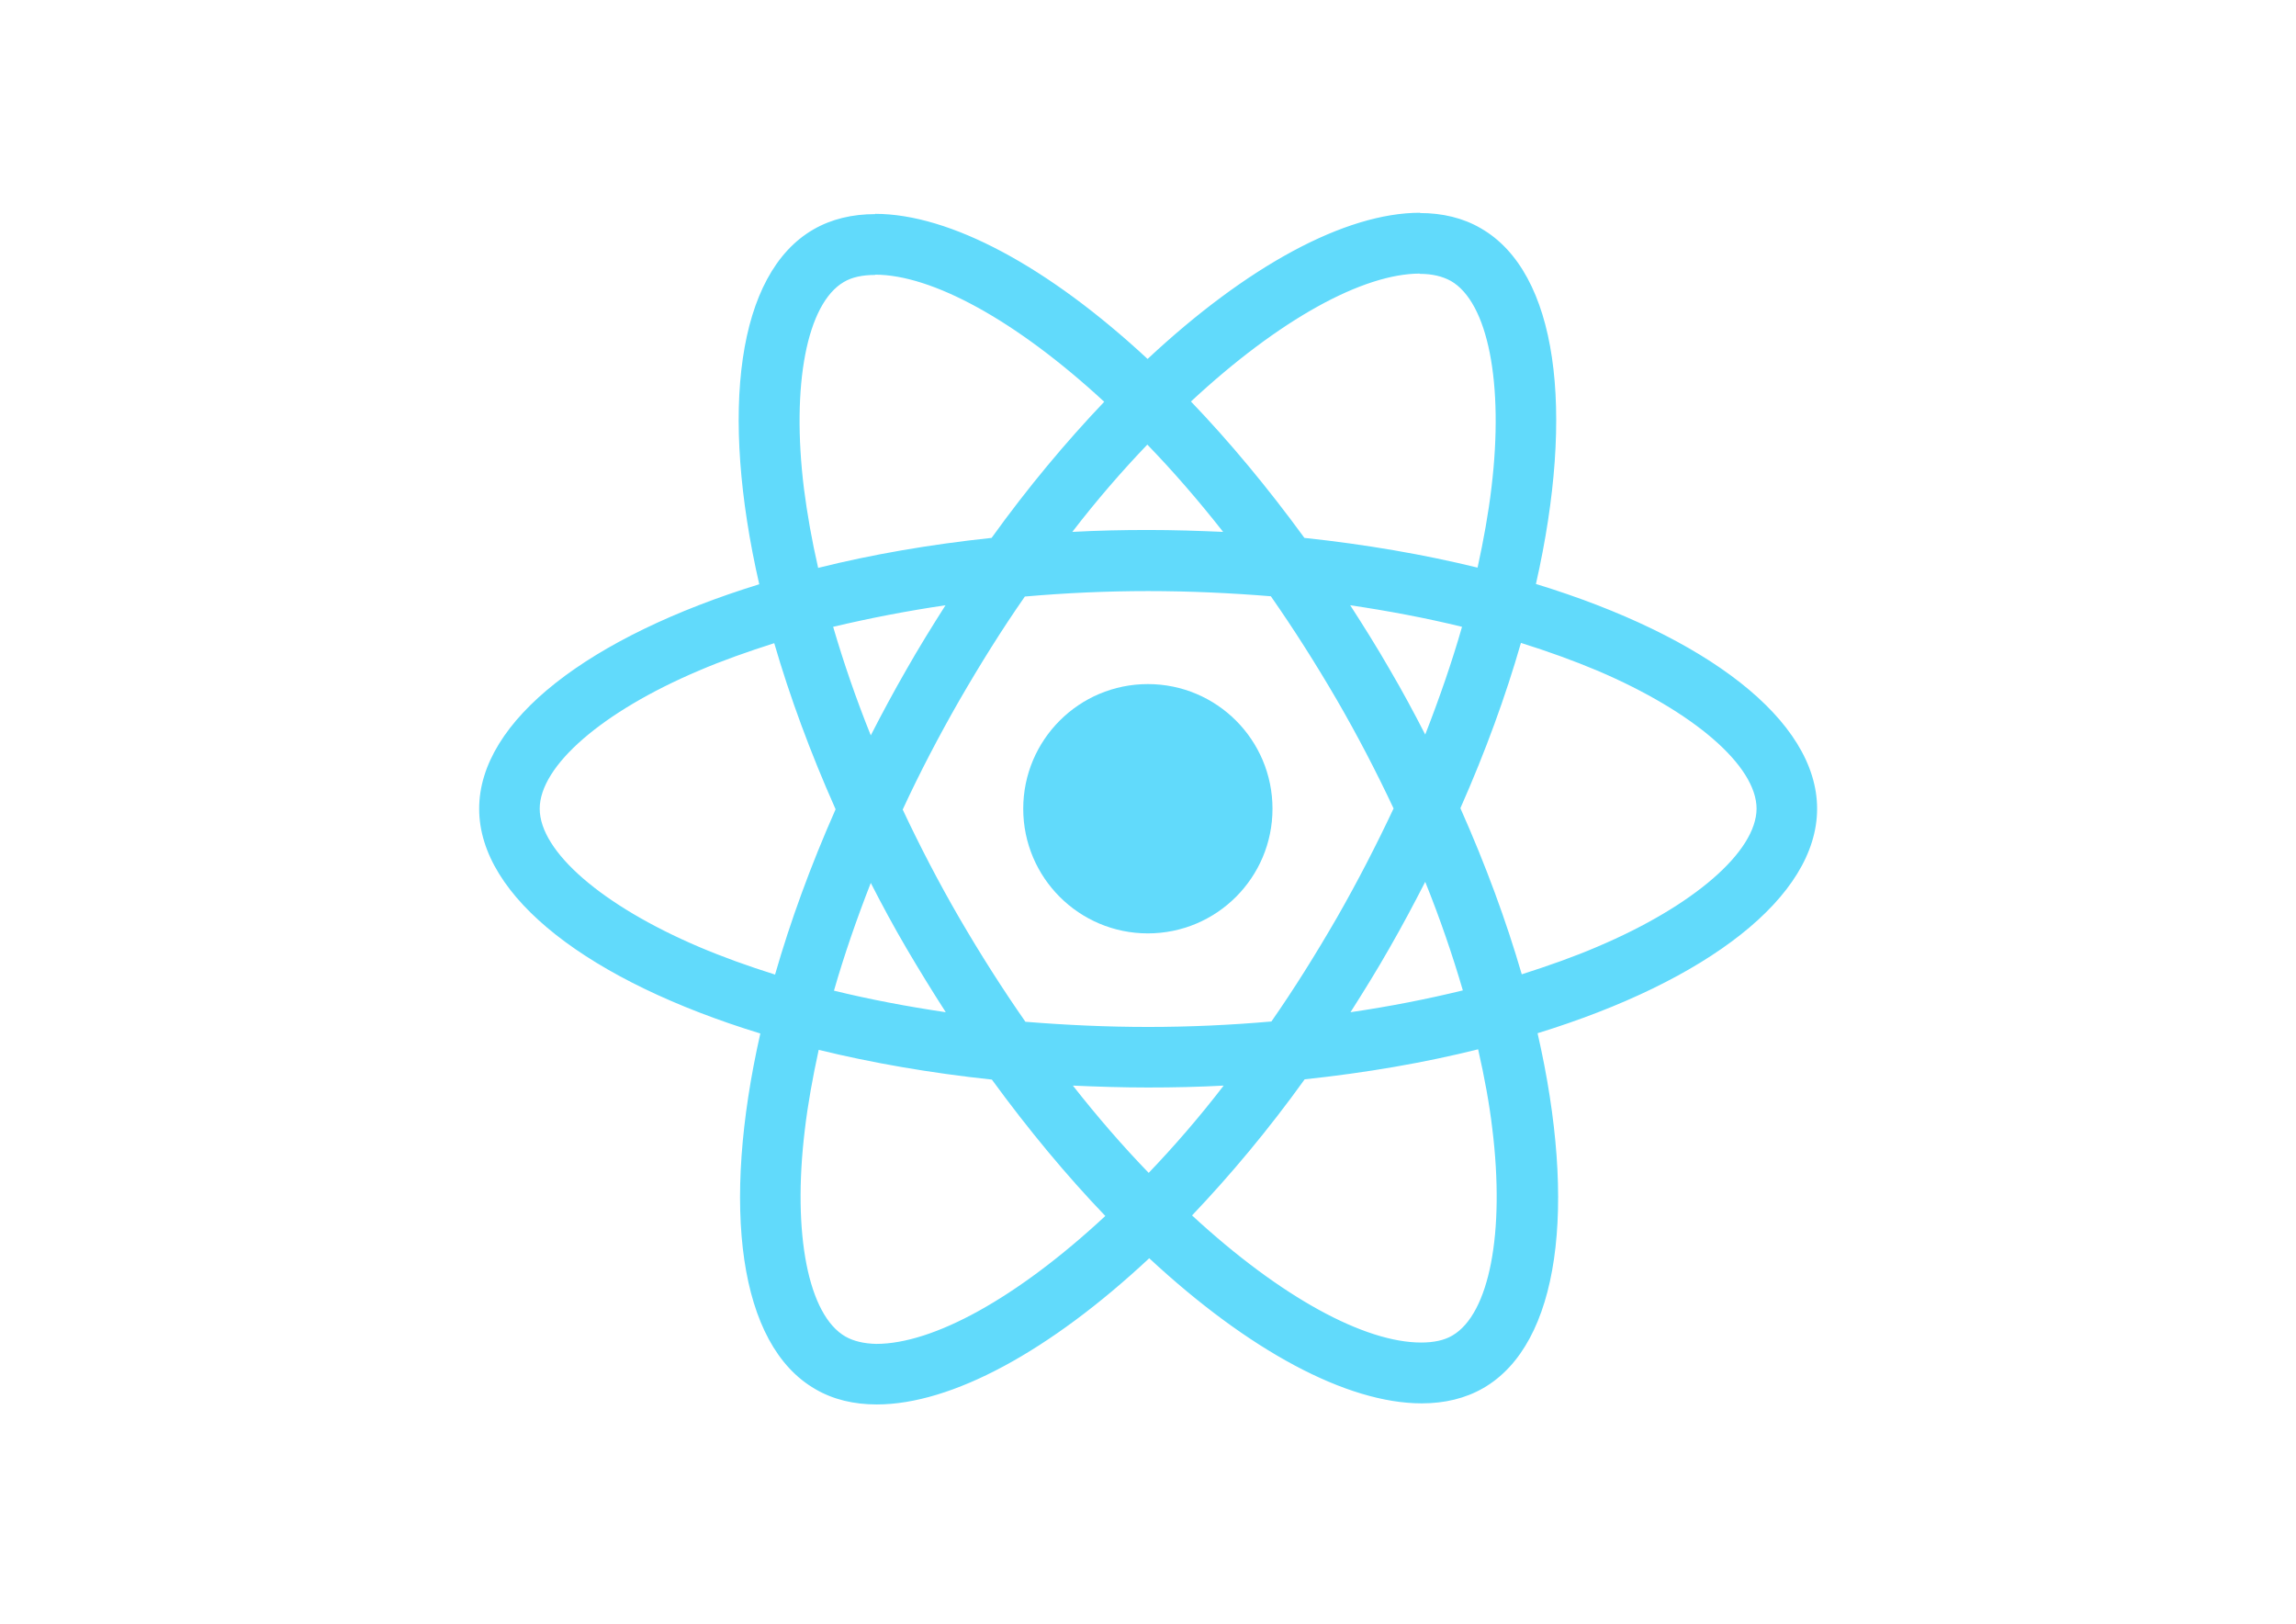
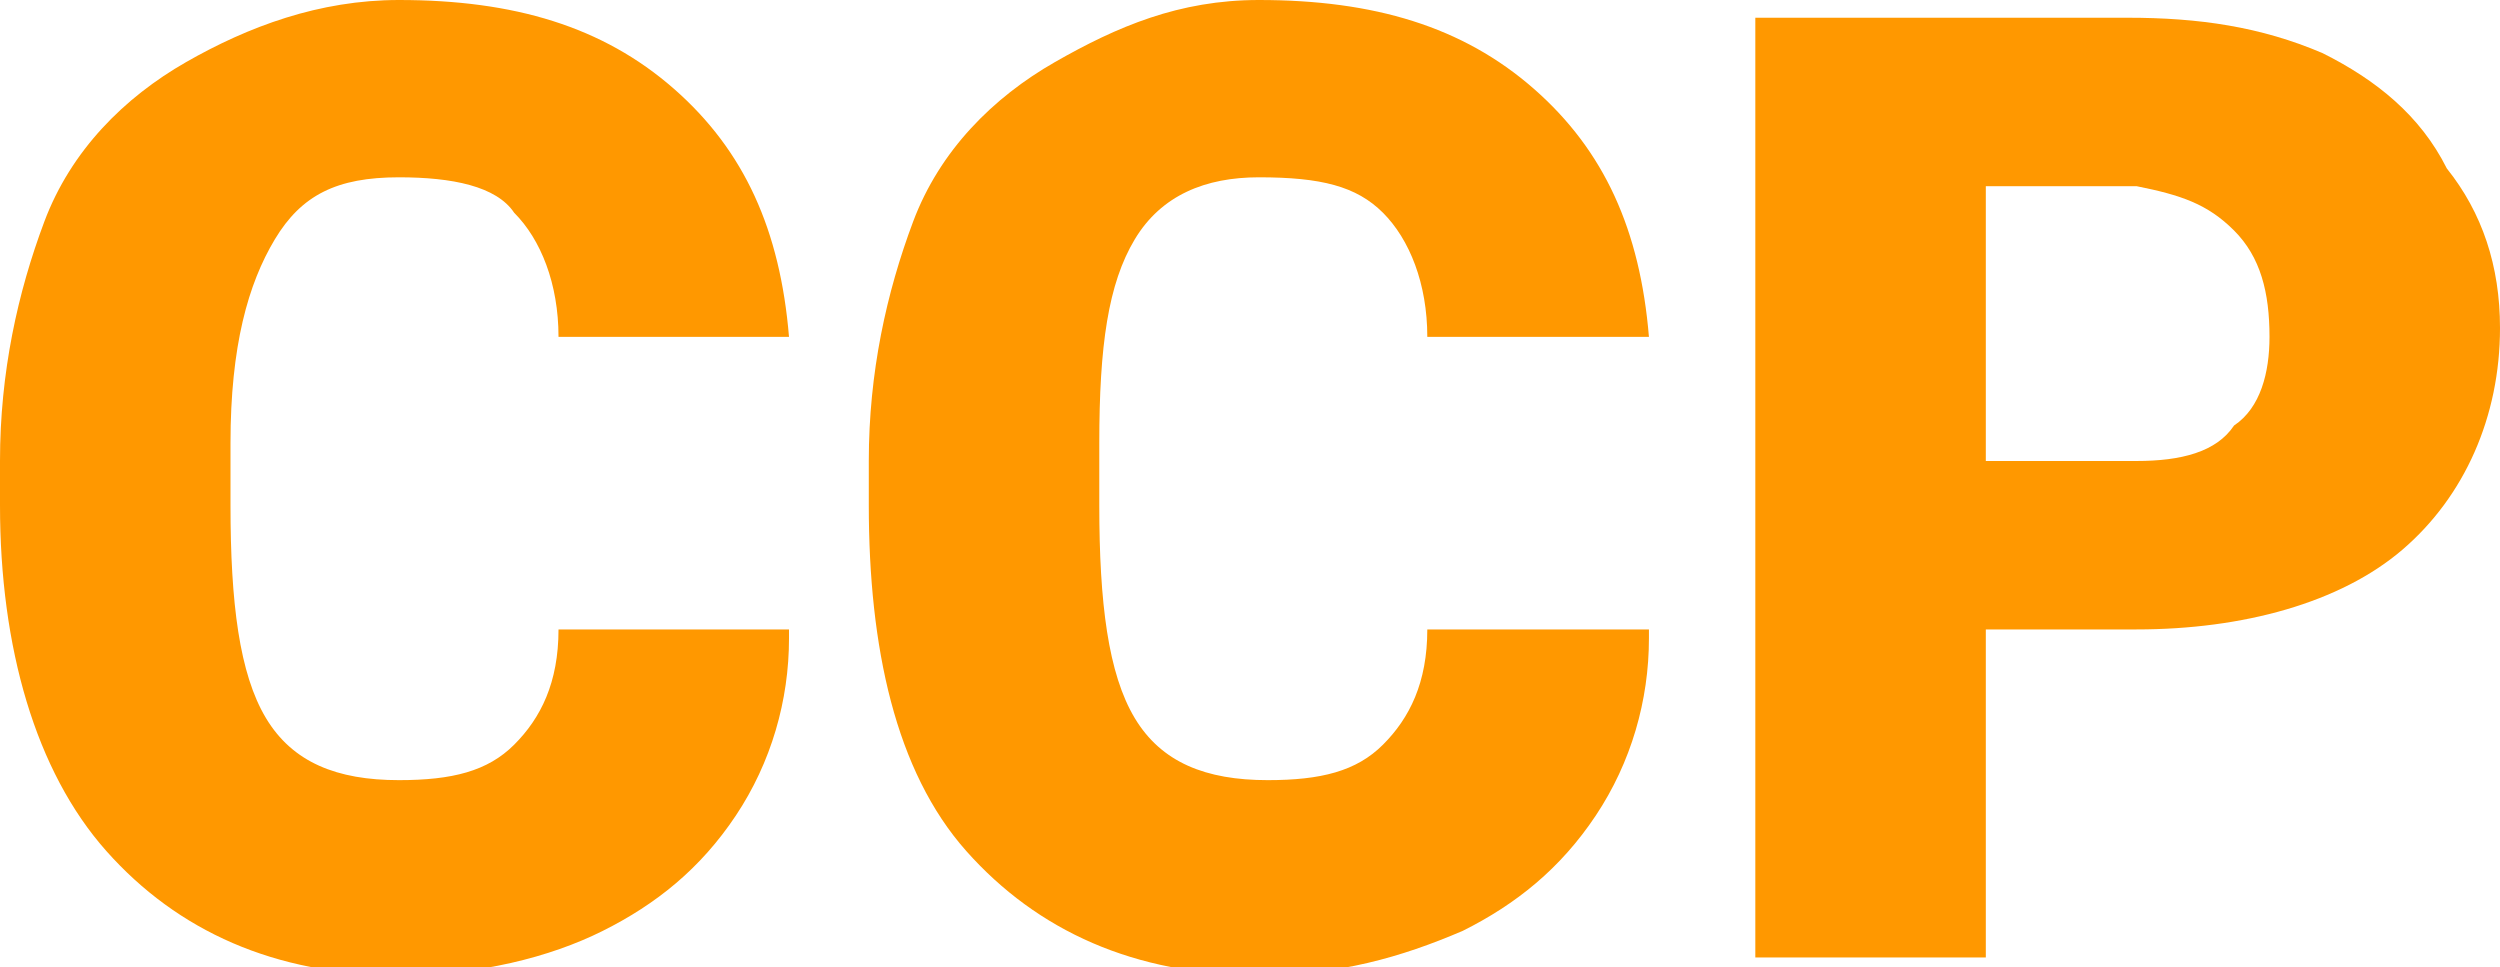
- <svg xmlns="http://www.w3.org/2000/svg" viewBox="0 0 841.9 595.3">
-   <g fill="#61DAFB">
-     <path d="M666.3 296.5c0-32.5-40.7-63.3-103.1-82.4 14.4-63.6 8-114.2-20.2-130.4-6.5-3.8-14.1-5.6-22.4-5.6v22.3c4.6 0 8.3.9 11.4 2.6 13.6 7.8 19.5 37.5 14.9 75.7-1.1 9.4-2.9 19.3-5.1 29.4-19.6-4.8-41-8.5-63.5-10.9-13.5-18.5-27.5-35.3-41.6-50 32.6-30.3 63.2-46.9 84-46.9V78c-27.5 0-63.5 19.6-99.9 53.6-36.4-33.8-72.4-53.2-99.9-53.2v22.3c20.7 0 51.4 16.5 84 46.6-14 14.7-28 31.4-41.3 49.9-22.6 2.4-44 6.1-63.6 11-2.3-10-4-19.7-5.2-29-4.7-38.2 1.1-67.9 14.6-75.8 3-1.8 6.9-2.6 11.5-2.6V78.5c-8.4 0-16 1.8-22.6 5.6-28.1 16.2-34.4 66.7-19.9 130.1-62.2 19.2-102.7 49.9-102.7 82.3 0 32.5 40.7 63.3 103.1 82.4-14.4 63.6-8 114.2 20.2 130.4 6.5 3.8 14.1 5.6 22.5 5.6 27.5 0 63.5-19.6 99.9-53.6 36.4 33.8 72.4 53.2 99.9 53.2 8.4 0 16-1.8 22.6-5.6 28.1-16.2 34.4-66.7 19.9-130.1 62-19.1 102.5-49.9 102.5-82.3zm-130.2-66.7c-3.7 12.9-8.3 26.2-13.5 39.5-4.1-8-8.4-16-13.1-24-4.6-8-9.5-15.8-14.4-23.4 14.2 2.1 27.9 4.7 41 7.9zm-45.8 106.5c-7.8 13.5-15.8 26.3-24.1 38.2-14.9 1.3-30 2-45.2 2-15.1 0-30.2-.7-45-1.9-8.3-11.9-16.4-24.6-24.2-38-7.6-13.1-14.5-26.4-20.8-39.8 6.2-13.4 13.2-26.8 20.7-39.9 7.8-13.5 15.8-26.3 24.1-38.2 14.9-1.3 30-2 45.2-2 15.1 0 30.2.7 45 1.9 8.3 11.9 16.4 24.6 24.2 38 7.6 13.1 14.5 26.4 20.8 39.8-6.3 13.4-13.2 26.8-20.7 39.9zm32.3-13c5.4 13.4 10 26.8 13.8 39.8-13.1 3.2-26.9 5.9-41.2 8 4.9-7.7 9.8-15.6 14.4-23.7 4.6-8 8.9-16.1 13-24.1zM421.2 430c-9.3-9.6-18.6-20.3-27.8-32 9 .4 18.2.7 27.5.7 9.4 0 18.7-.2 27.8-.7-9 11.7-18.3 22.4-27.5 32zm-74.4-58.9c-14.2-2.1-27.9-4.7-41-7.9 3.7-12.9 8.3-26.2 13.5-39.5 4.1 8 8.4 16 13.1 24 4.7 8 9.5 15.8 14.4 23.4zM420.7 163c9.3 9.6 18.6 20.3 27.8 32-9-.4-18.2-.7-27.5-.7-9.4 0-18.7.2-27.8.7 9-11.7 18.3-22.4 27.5-32zm-74 58.9c-4.9 7.7-9.8 15.6-14.4 23.7-4.6 8-8.9 16-13 24-5.4-13.4-10-26.8-13.8-39.8 13.1-3.1 26.9-5.8 41.2-7.9zm-90.5 125.2c-35.4-15.1-58.3-34.9-58.3-50.6 0-15.7 22.9-35.6 58.3-50.6 8.6-3.7 18-7 27.7-10.1 5.7 19.6 13.2 40 22.5 60.9-9.2 20.8-16.6 41.1-22.2 60.6-9.9-3.1-19.3-6.5-28-10.2zM310 490c-13.6-7.8-19.5-37.5-14.9-75.7 1.1-9.4 2.9-19.3 5.1-29.4 19.6 4.8 41 8.5 63.5 10.9 13.5 18.5 27.5 35.3 41.6 50-32.6 30.3-63.2 46.9-84 46.9-4.5-.1-8.3-1-11.3-2.7zm237.2-76.2c4.7 38.2-1.1 67.9-14.6 75.8-3 1.8-6.9 2.6-11.5 2.6-20.7 0-51.4-16.5-84-46.6 14-14.7 28-31.4 41.3-49.9 22.6-2.4 44-6.1 63.6-11 2.3 10.1 4.1 19.8 5.2 29.1zm38.5-66.7c-8.6 3.7-18 7-27.7 10.1-5.7-19.6-13.2-40-22.5-60.9 9.2-20.8 16.6-41.1 22.2-60.6 9.9 3.1 19.3 6.5 28.1 10.2 35.4 15.1 58.3 34.9 58.3 50.6-.1 15.7-23 35.6-58.4 50.6zM320.8 78.4z" />
-     <circle cx="420.9" cy="296.5" r="45.7" />
-     <path d="M520.5 78.1z" />
+ <svg xmlns="http://www.w3.org/2000/svg" version="1.1" x="0px" y="0px" width="28.2px" height="10.9px" viewBox="0 0 28.2 10.9" style="enable-background:new 0 0 28.2 10.9; fill:#FF9800;" xml:space="preserve">
+   <g>
+     <path d="M8.9,7.2c0,0.7-0.2,1.4-0.6,2c-0.4,0.6-0.9,1-1.5,1.3s-1.4,0.5-2.3,0.5c-1.4,0-2.5-0.5-3.3-1.4S0,7.3,0,5.7V5.2       c0-1,0.2-1.9,0.5-2.7s0.9-1.4,1.6-1.8S3.6,0,4.5,0c1.3,0,2.3,0.3,3.1,1c0.8,0.7,1.2,1.6,1.3,2.8H6.3c0-0.6-0.2-1.1-0.5-1.4       C5.6,2.1,5.1,2,4.5,2C3.8,2,3.4,2.2,3.1,2.7S2.6,3.9,2.6,5v0.7c0,1.1,0.1,1.9,0.4,2.4c0.3,0.5,0.8,0.7,1.5,0.7c0.6,0,1-0.1,1.3-0.4       c0.3-0.3,0.5-0.7,0.5-1.3H8.9z" />
+     <path d="M18.6,7.2c0,0.7-0.2,1.4-0.6,2c-0.4,0.6-0.9,1-1.5,1.3c-0.7,0.3-1.4,0.5-2.3,0.5c-1.4,0-2.5-0.5-3.3-1.4S9.8,7.3,9.8,5.7       V5.2c0-1,0.2-1.9,0.5-2.7s0.9-1.4,1.6-1.8S13.3,0,14.2,0c1.3,0,2.3,0.3,3.1,1c0.8,0.7,1.2,1.6,1.3,2.8h-2.5c0-0.6-0.2-1.1-0.5-1.4       C15.3,2.1,14.9,2,14.2,2c-0.6,0-1.1,0.2-1.4,0.7S12.4,3.9,12.4,5v0.7c0,1.1,0.1,1.9,0.4,2.4c0.3,0.5,0.8,0.7,1.5,0.7       c0.6,0,1-0.1,1.3-0.4c0.3-0.3,0.5-0.7,0.5-1.3H18.6z" />
+     <path d="M22.4,7.2v3.6h-2.6V0.2h4.2c0.8,0,1.5,0.1,2.2,0.4c0.6,0.3,1.1,0.7,1.4,1.3C28,2.4,28.2,3,28.2,3.7c0,1-0.4,1.9-1.1,2.5       c-0.7,0.6-1.8,0.9-3,0.9H22.4z M22.4,5.2h1.7c0.5,0,0.9-0.1,1.1-0.4c0.3-0.2,0.4-0.6,0.4-1c0-0.5-0.1-0.9-0.4-1.2       c-0.3-0.3-0.6-0.4-1.1-0.5h-1.7V5.2z" />
  </g>
</svg>
